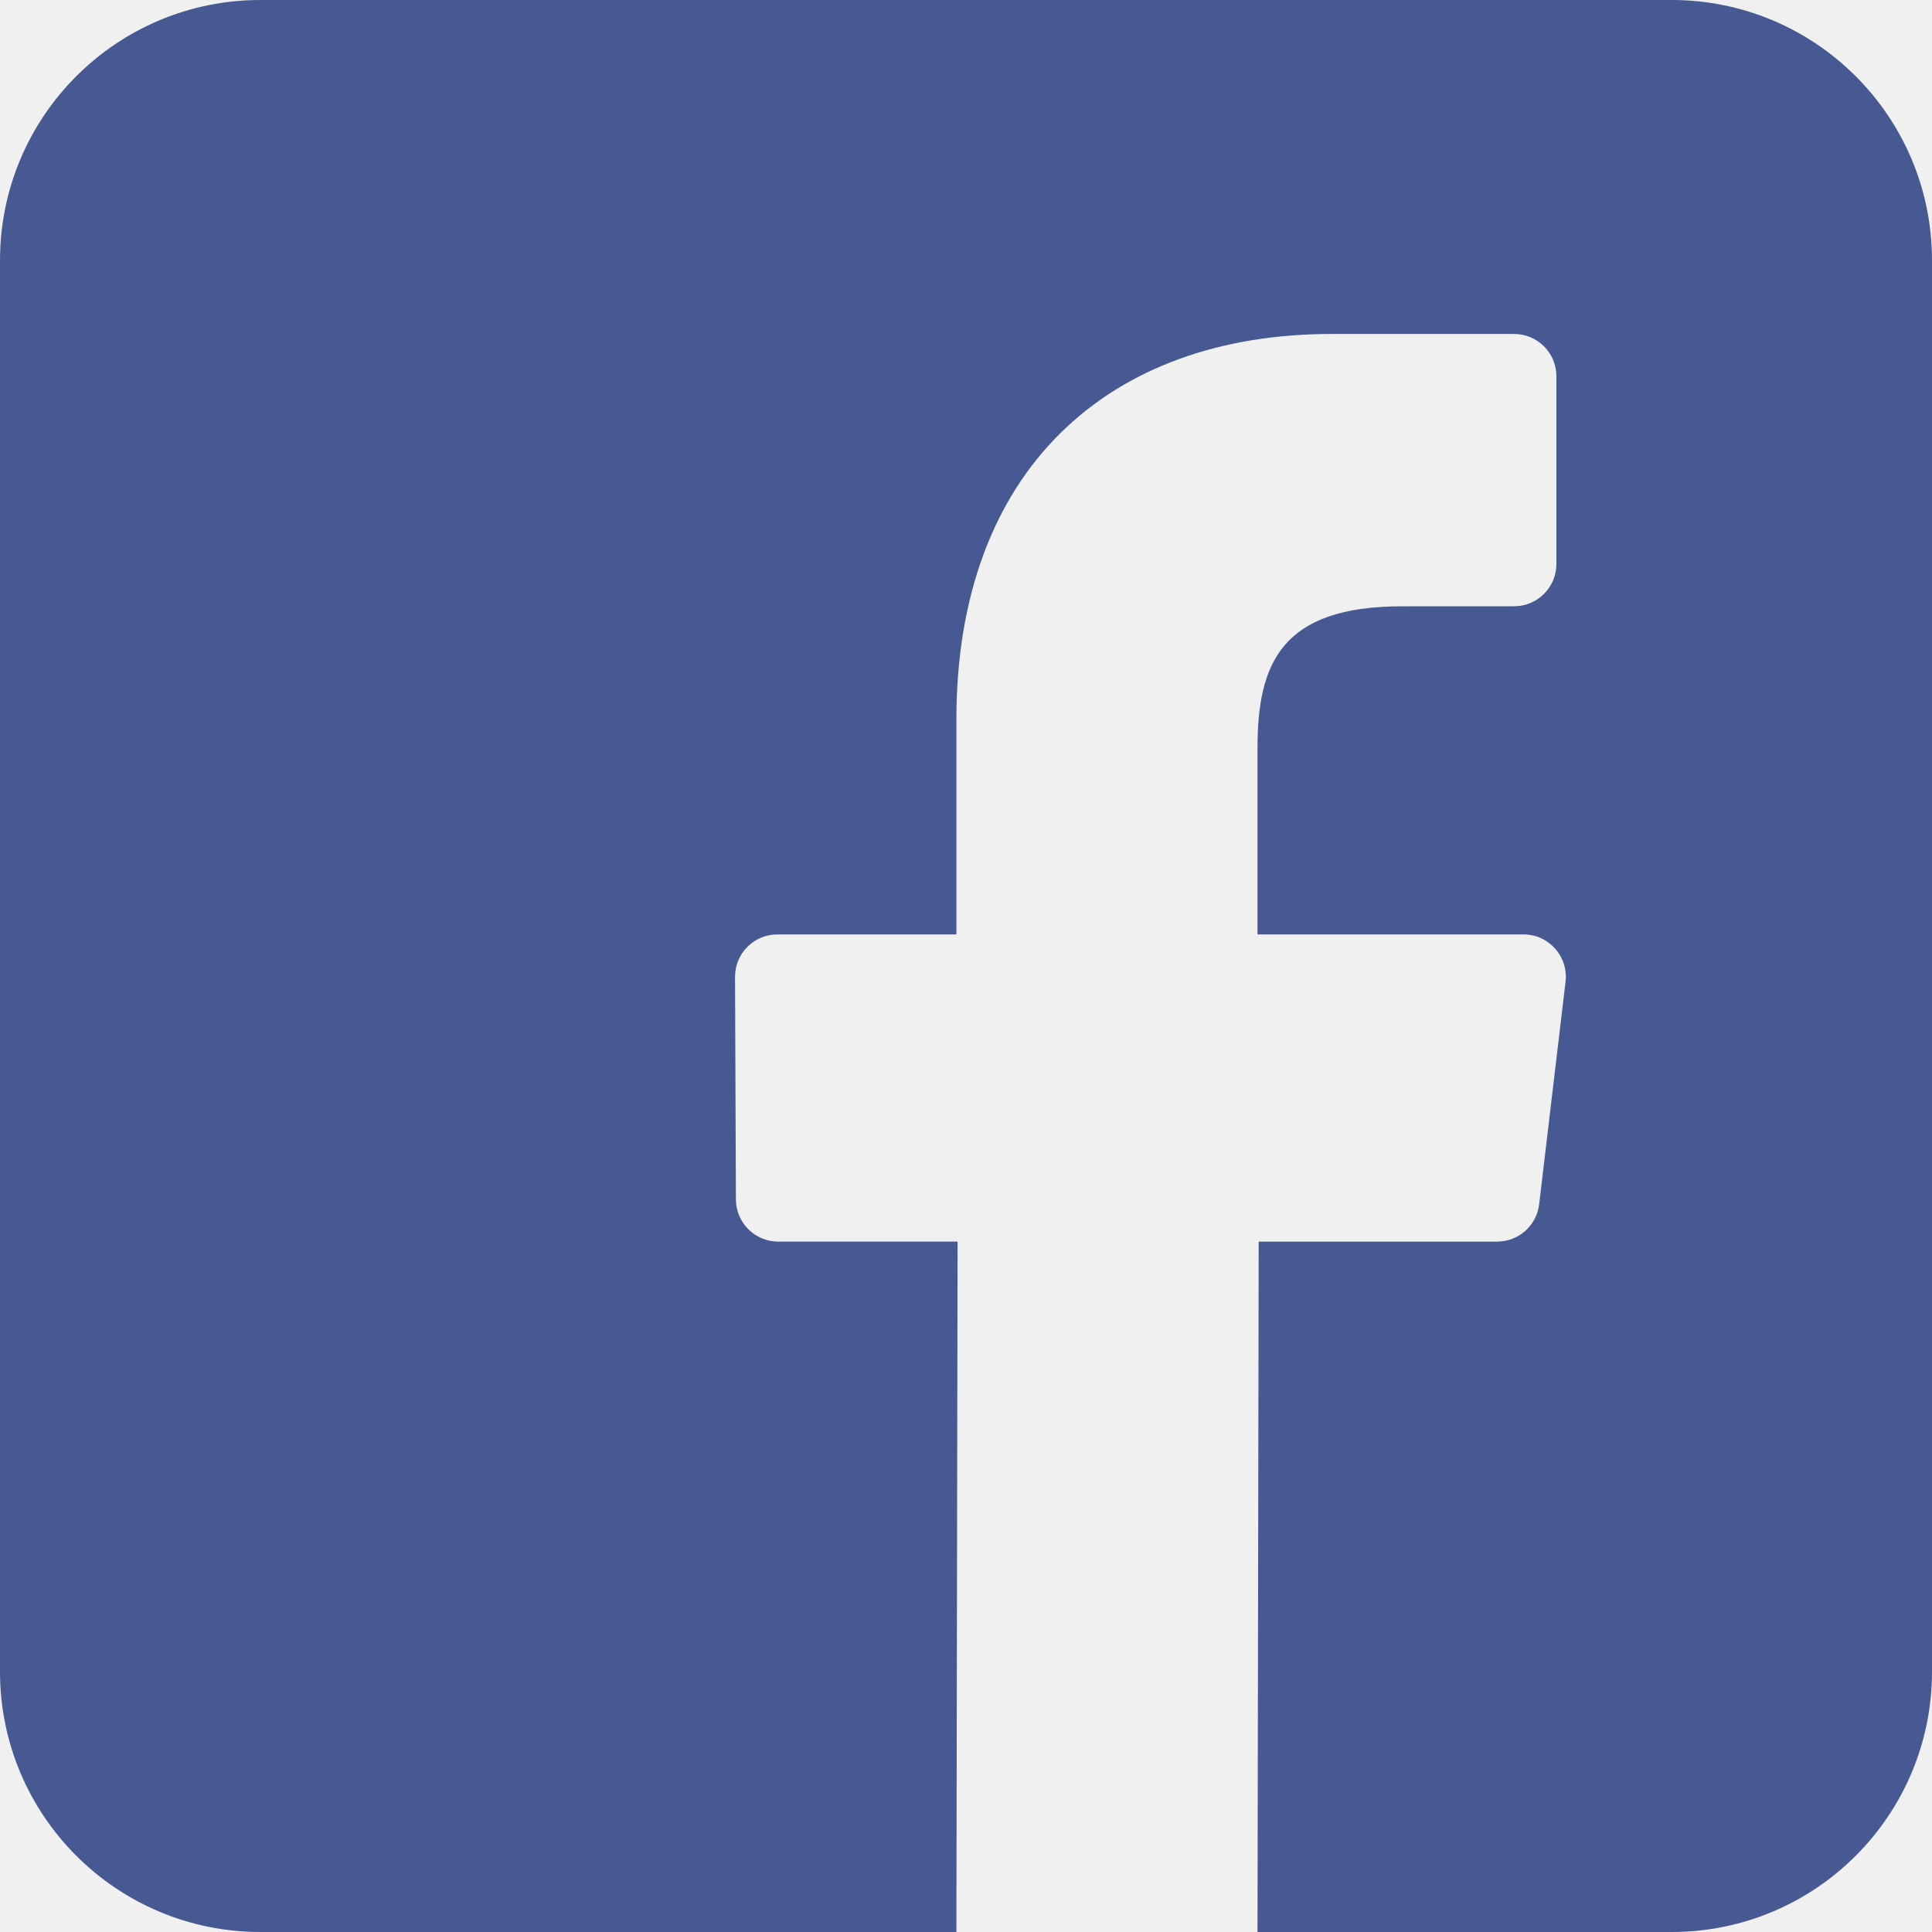
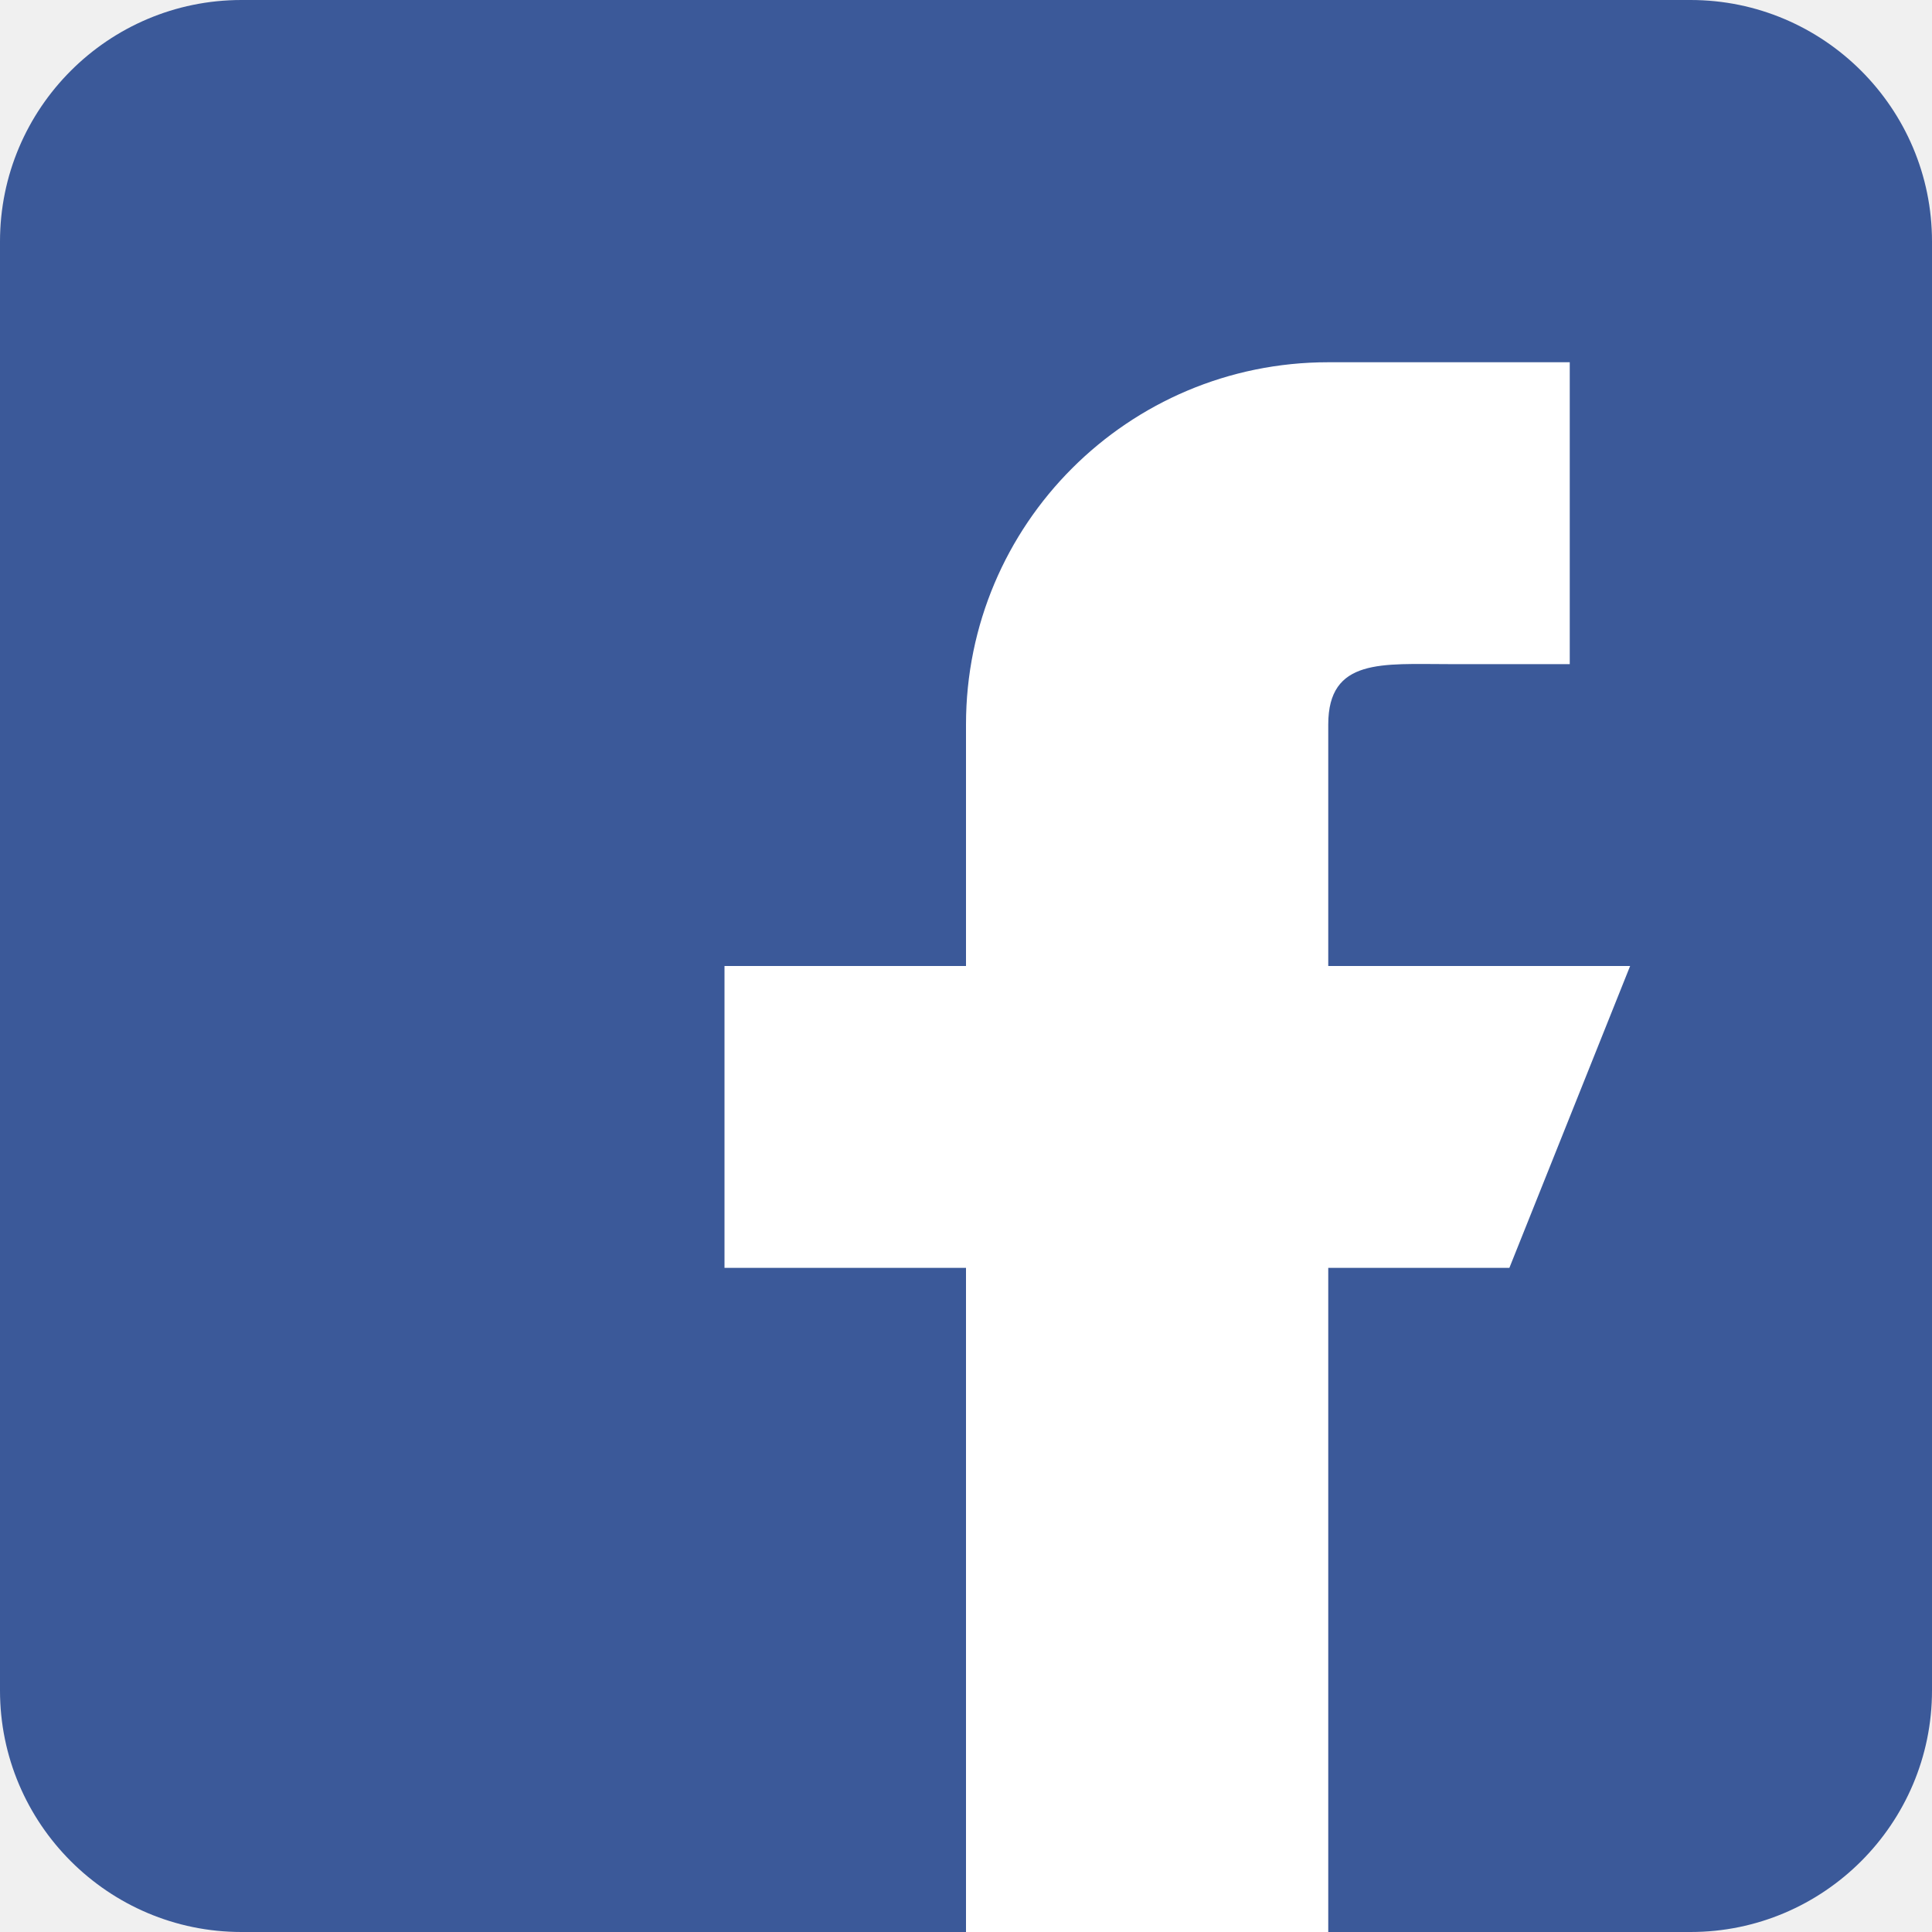
- <svg xmlns="http://www.w3.org/2000/svg" version="1.1" id="Layer_1" x="0px" y="0px" viewBox="0 0 408.788 408.788" style="enable-background:new 0 0 408.788 408.788;" xml:space="preserve">
-   <path style="fill:#475993;" d="M353.701,0H55.087C24.665,0,0.002,24.662,0.002,55.085v298.616c0,30.423,24.662,55.085,55.085,55.085  h147.275l0.251-146.078h-37.951c-4.932,0-8.935-3.988-8.954-8.92l-0.182-47.087c-0.019-4.959,3.996-8.989,8.955-8.989h37.882  v-45.498c0-52.8,32.247-81.55,79.348-81.55h38.65c4.945,0,8.955,4.009,8.955,8.955v39.704c0,4.944-4.007,8.952-8.95,8.955  l-23.719,0.011c-25.615,0-30.575,12.172-30.575,30.035v39.389h56.285c5.363,0,9.524,4.683,8.892,10.009l-5.581,47.087  c-0.534,4.506-4.355,7.901-8.892,7.901h-50.453l-0.251,146.078h87.631c30.422,0,55.084-24.662,55.084-55.084V55.085  C408.786,24.662,384.124,0,353.701,0z" />
-   <g>
- </g>
-   <g>
- </g>
-   <g>
- </g>
-   <g>
- </g>
-   <g>
- </g>
-   <g>
- </g>
-   <g>
- </g>
-   <g>
- </g>
-   <g>
- </g>
-   <g>
- </g>
-   <g>
- </g>
-   <g>
- </g>
-   <g>
- </g>
-   <g>
- </g>
-   <g>
- </g>
+ <svg xmlns="http://www.w3.org/2000/svg" enable-background="new 0 0 24 24" height="512" viewBox="0 0 24 24" width="512">
+   <path d="m21 0h-18c-1.655 0-3 1.345-3 3v18c0 1.654 1.345 3 3 3h18c1.654 0 3-1.346 3-3v-18c0-1.655-1.346-3-3-3z" fill="#3b5999" />
+   <path d="m16.5 12v-3c0-.828.672-.75 1.5-.75h1.5v-3.75h-3c-2.486 0-4.5 2.014-4.5 4.5v3h-3v3.75h3v8.25h4.5v-8.25h2.25l1.5-3.75z" fill="#fff" />
</svg>
